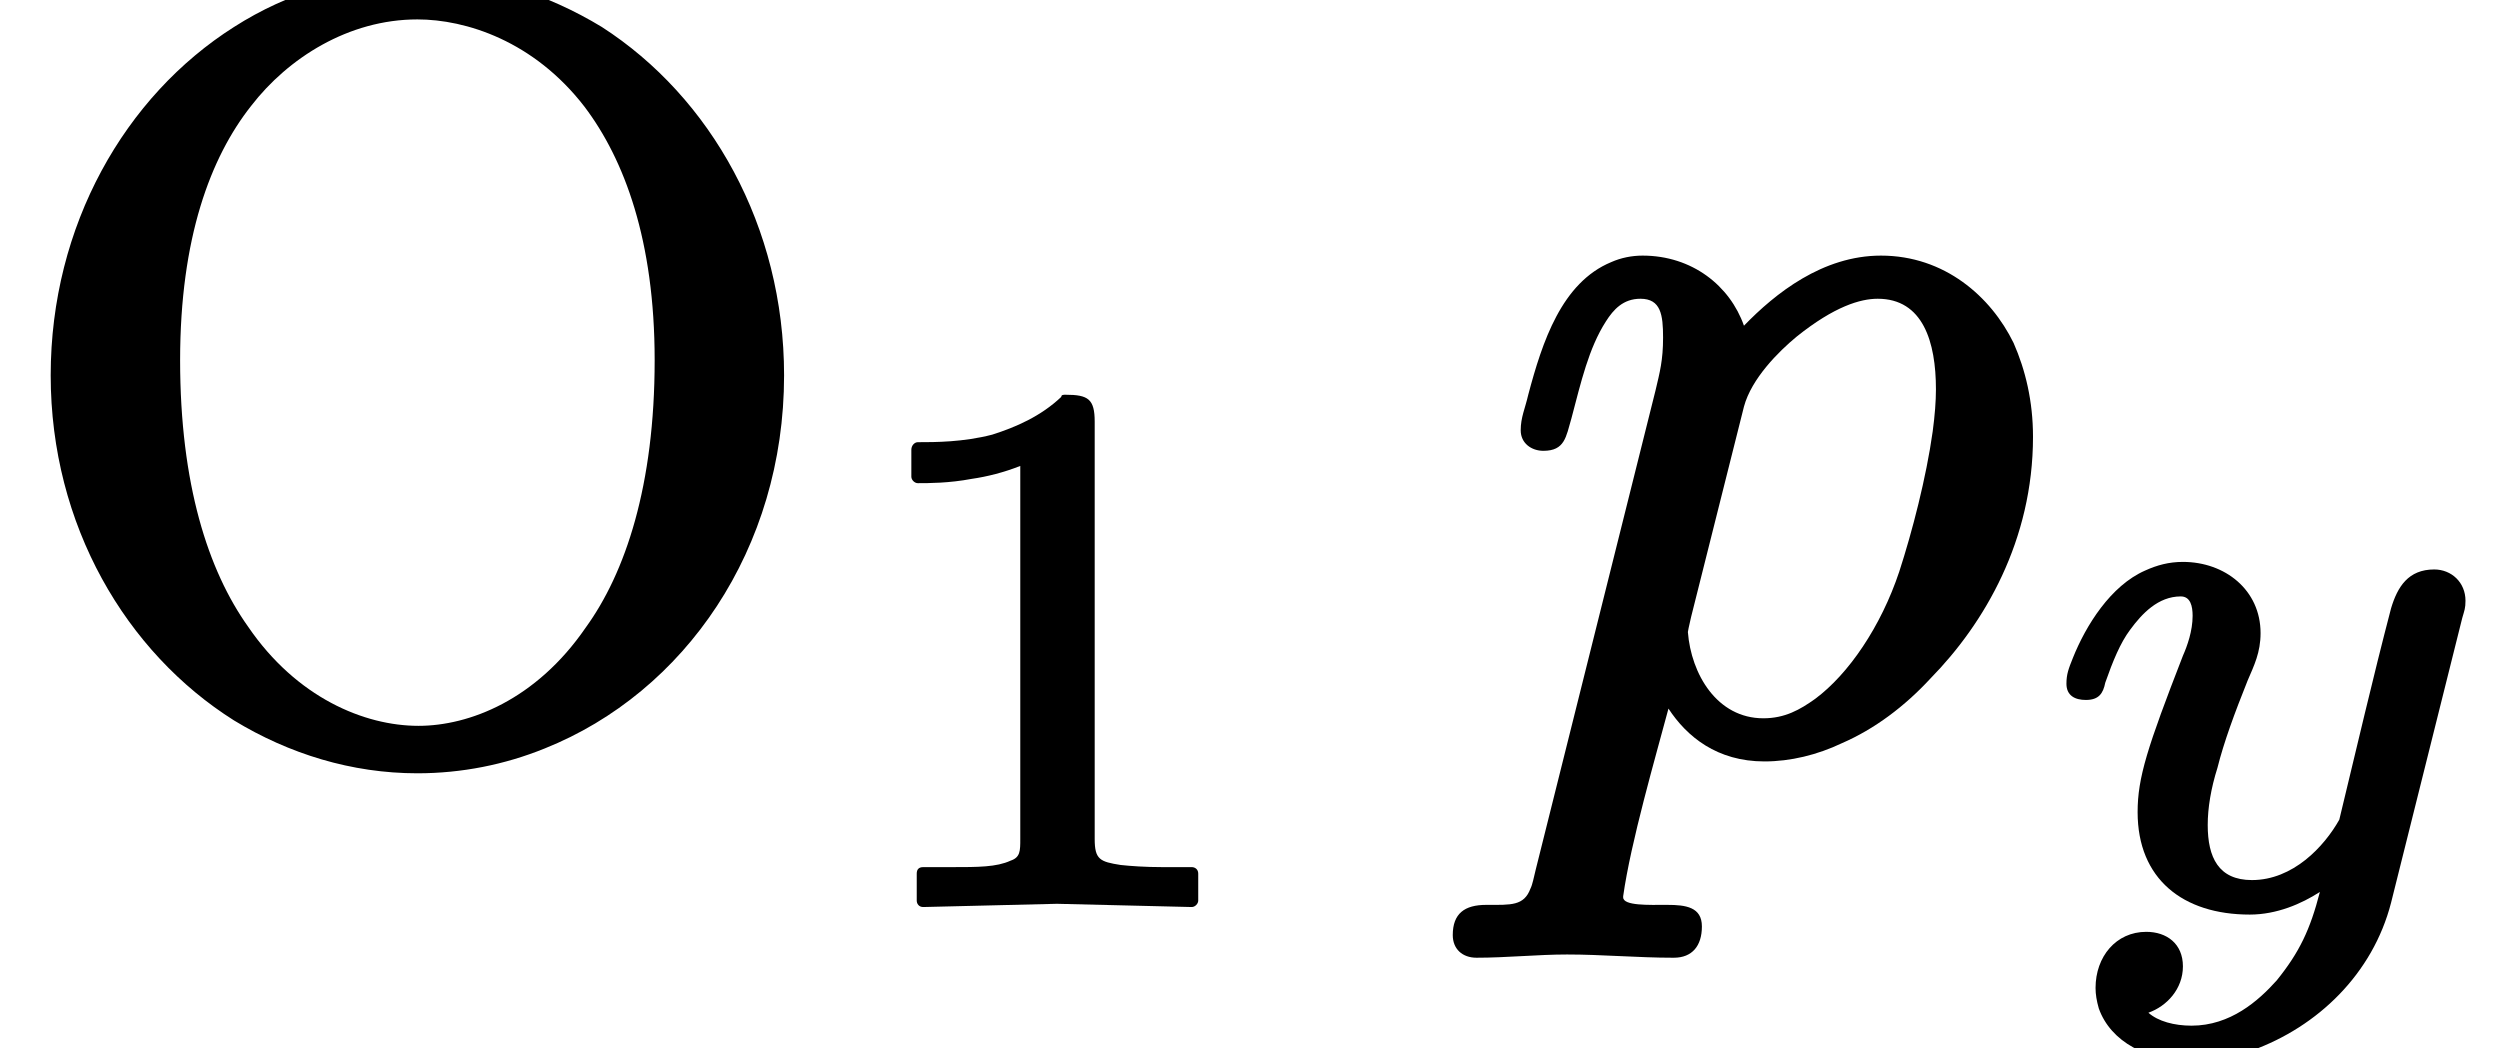
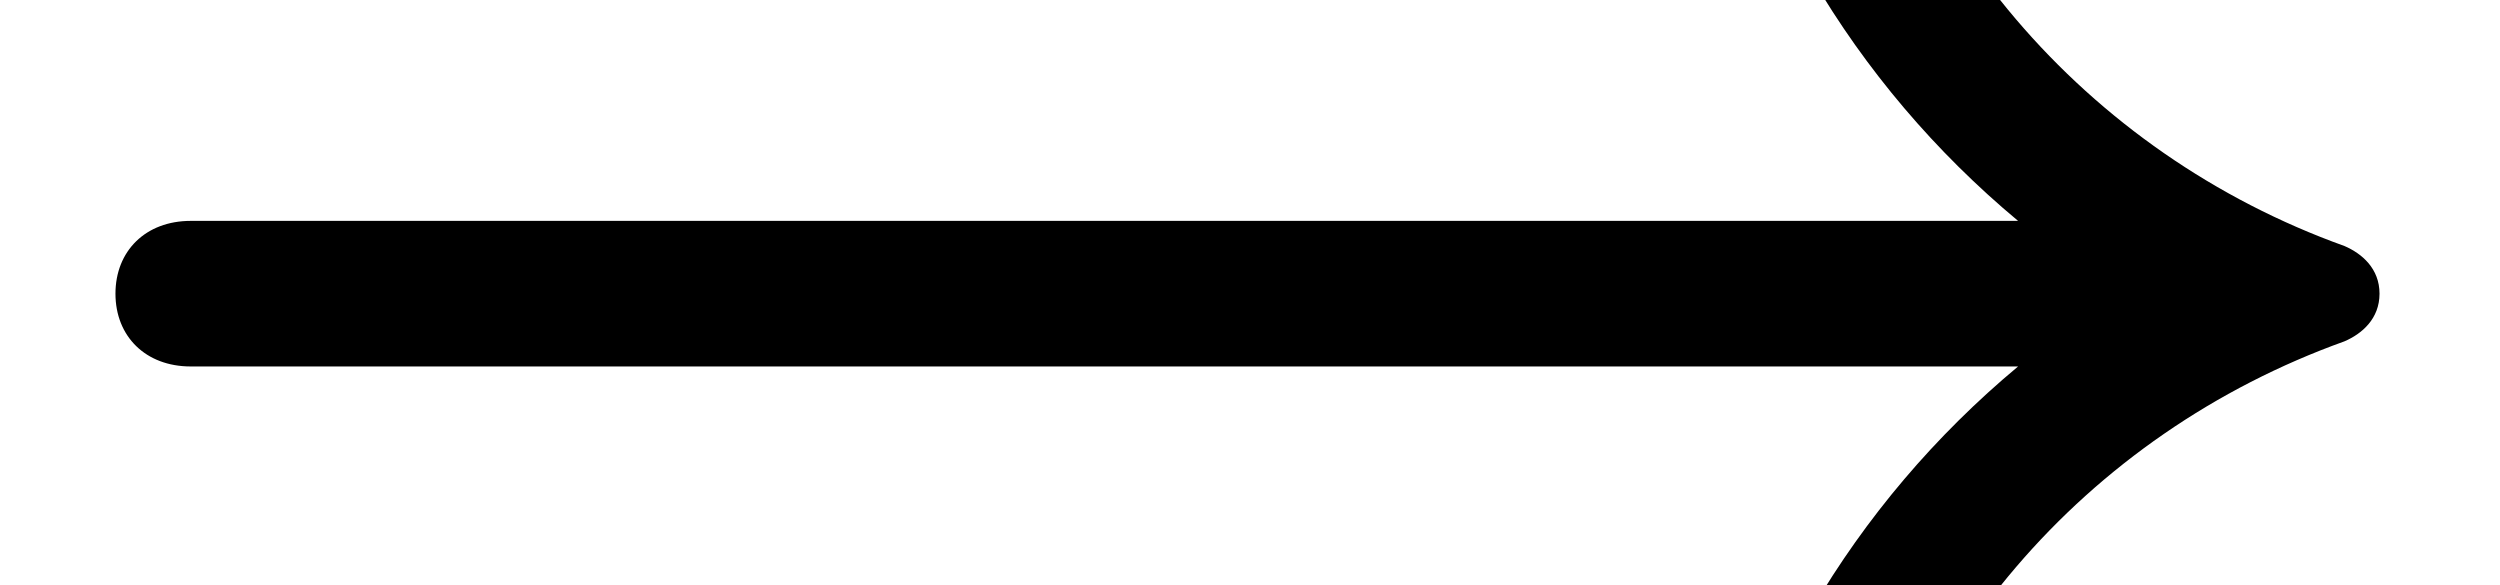
- <svg xmlns="http://www.w3.org/2000/svg" xmlns:xlink="http://www.w3.org/1999/xlink" version="1.1" width="23.18pt" height="9.71pt" viewBox="0 -6.86 23.18 9.71">
+ <svg xmlns="http://www.w3.org/2000/svg" xmlns:xlink="http://www.w3.org/1999/xlink" version="1.1" width="9.96pt" height="2.33pt" viewBox="0 -3.66 9.96 2.33">
  <defs>
-     <path id="g11-121" d="M1.58-.7C1.58-.86 1.61-1.04 1.67-1.23C1.73-1.47 1.83-1.74 1.95-2.04C2.01-2.18 2.07-2.3 2.07-2.48C2.07-2.88 1.74-3.14 1.35-3.14C1.22-3.14 1.11-3.11 1-3.06C.68-2.92 .45-2.55 .33-2.25C.29-2.15 .27-2.1 .27-2.01C.27-1.9 .35-1.86 .45-1.86C.57-1.86 .61-1.92 .63-2.02C.7-2.22 .77-2.39 .86-2.51C.97-2.66 1.12-2.82 1.33-2.82C1.42-2.82 1.44-2.73 1.44-2.64C1.44-2.5 1.39-2.36 1.35-2.27C1.02-1.42 .93-1.14 .93-.82C.93-.82 .93-.82 .93-.82C.93-.2 1.35 .13 1.97 .13C2.22 .13 2.45 .03 2.62-.08C2.53 .27 2.43 .48 2.22 .74C2.05 .93 1.79 1.16 1.43 1.16C1.43 1.16 1.43 1.16 1.43 1.16C1.27 1.16 1.12 1.12 1.03 1.04C1.2 .98 1.35 .82 1.35 .61S1.2 .29 1.01 .29C.73 .29 .54 .52 .54 .81C.54 .87 .55 .93 .57 1C.68 1.31 1.02 1.49 1.44 1.49C1.62 1.49 1.81 1.45 1.99 1.39C2.6 1.17 3.11 .68 3.28 .02L3.94-2.62C3.96-2.69 3.97-2.71 3.97-2.78C3.97-2.95 3.84-3.07 3.68-3.07C3.44-3.07 3.34-2.91 3.28-2.71C3.11-2.06 2.96-1.41 2.8-.75C2.66-.5 2.37-.19 1.99-.19C1.68-.19 1.58-.4 1.58-.7Z" />
-     <path id="g12-112" d="M4.07-3.25C4.07-3.14 4.06-3.01 4.04-2.86C3.98-2.43 3.85-1.93 3.73-1.56C3.56-1.05 3.26-.61 2.95-.38C2.81-.28 2.67-.2 2.47-.2C2.04-.2 1.8-.61 1.77-1C1.77-1.01 1.78-1.05 1.8-1.14L2.29-3.09C2.36-3.35 2.61-3.6 2.78-3.74C3.13-4.02 3.37-4.09 3.53-4.09C3.95-4.09 4.07-3.69 4.07-3.25ZM1.9 1.73C1.9 1.55 1.75 1.53 1.58 1.53C1.57 1.53 1.57 1.53 1.57 1.53C1.41 1.53 1.17 1.54 1.17 1.46C1.17 1.46 1.17 1.45 1.17 1.45C1.24 .95 1.47 .16 1.59-.29C1.76-.03 2.04 .2 2.48 .2C2.72 .2 2.97 .14 3.2 .03C3.5-.1 3.78-.31 4.02-.57C4.52-1.08 4.97-1.85 4.97-2.81C4.97-3.14 4.9-3.43 4.79-3.68C4.58-4.11 4.15-4.49 3.56-4.49C3.02-4.49 2.58-4.14 2.29-3.84C2.16-4.21 1.81-4.49 1.35-4.49C1.25-4.49 1.15-4.47 1.06-4.43C.6-4.24 .42-3.69 .29-3.2C.26-3.07 .22-2.99 .22-2.87S.32-2.68 .43-2.68C.63-2.68 .64-2.81 .69-2.98C.78-3.32 .85-3.63 1.01-3.88C1.08-3.99 1.17-4.09 1.33-4.09C1.52-4.09 1.54-3.94 1.54-3.73S1.51-3.41 1.47-3.24L.36 1.2C.34 1.28 .33 1.34 .31 1.38C.25 1.54 .13 1.53-.09 1.53C-.09 1.53-.1 1.53-.1 1.53C-.3 1.53-.41 1.61-.41 1.81C-.41 1.94-.32 2.02-.19 2.02C.09 2.02 .38 1.99 .65 1.99C.97 1.99 1.31 2.02 1.63 2.02C1.63 2.02 1.63 2.02 1.64 2.02C1.81 2.02 1.9 1.91 1.9 1.73Z" />
-     <path id="g13-49" d="M.76-3.87C.86-3.87 1.05-3.87 1.26-3.91C1.4-3.93 1.56-3.97 1.71-4.03V-.57C1.71-.46 1.71-.4 1.62-.37C1.49-.31 1.32-.31 1.07-.31H.81C.77-.31 .75-.29 .75-.25V0C.75 .03 .77 .06 .81 .06L2.05 .03L3.3 .06C3.33 .06 3.36 .03 3.36 0V-.25C3.36-.29 3.33-.31 3.3-.31H3.03C2.87-.31 2.73-.32 2.64-.33C2.45-.36 2.4-.38 2.4-.57V-4.44C2.4-4.65 2.34-4.69 2.13-4.69C2.11-4.69 2.09-4.69 2.09-4.67C1.9-4.49 1.67-4.39 1.45-4.32C1.18-4.25 .92-4.25 .76-4.25C.73-4.25 .7-4.22 .7-4.18V-3.93C.7-3.9 .73-3.87 .76-3.87C.76-3.87 .76-3.87 .76-3.87Z" />
-     <path id="g14-79" d="M6.07-3.52C6.07-2.36 5.8-1.55 5.43-1.04C4.97-.37 4.35-.13 3.88-.13C3.38-.13 2.75-.39 2.3-1.05C1.93-1.57 1.67-2.37 1.67-3.52C1.67-4.65 1.95-5.4 2.33-5.88C2.67-6.32 3.23-6.68 3.87-6.68C4.32-6.68 4.95-6.48 5.42-5.87C5.79-5.38 6.07-4.63 6.07-3.52ZM7.27-3.38C7.27-4.76 6.59-5.96 5.58-6.61C5.07-6.92 4.48-7.11 3.87-7.11C3.26-7.11 2.67-6.93 2.17-6.61C1.16-5.97 .47-4.77 .47-3.38S1.17-.81 2.17-.18C2.68 .13 3.26 .31 3.87 .31C4.28 .31 4.68 .23 5.05 .08C6.35-.44 7.27-1.77 7.27-3.38Z" />
+     <path id="g9-33" d="M6.78-4.96C6.78-4.95 6.78-4.95 6.78-4.94C6.93-4.09 7.38-3.33 8.04-2.78H.76C.58-2.78 .46-2.66 .46-2.49S.58-2.2 .76-2.2H8.04C7.38-1.65 6.93-.89 6.78-.04C6.78-.03 6.78-.03 6.78-.02C6.78 .1 6.86 .2 6.98 .2H7.16C7.26 .2 7.34 .12 7.36 .04C7.54-1.05 8.31-1.93 9.34-2.3C9.41-2.33 9.48-2.39 9.48-2.49S9.41-2.65 9.34-2.68C8.31-3.05 7.54-3.94 7.36-5.02C7.34-5.1 7.26-5.18 7.16-5.18H6.98C6.86-5.18 6.78-5.08 6.78-4.96Z" />
  </defs>
  <g id="page137">
-     <use x="0" y="0" xlink:href="#g14-79" />
-     <use x="7.75" y="1.49" xlink:href="#g13-49" />
-     <use x="13.88" y="0" xlink:href="#g12-112" />
-     <use x="18.89" y="1.49" xlink:href="#g11-121" />
+     <use x="0" y="0" xlink:href="#g9-33" />
  </g>
</svg>
